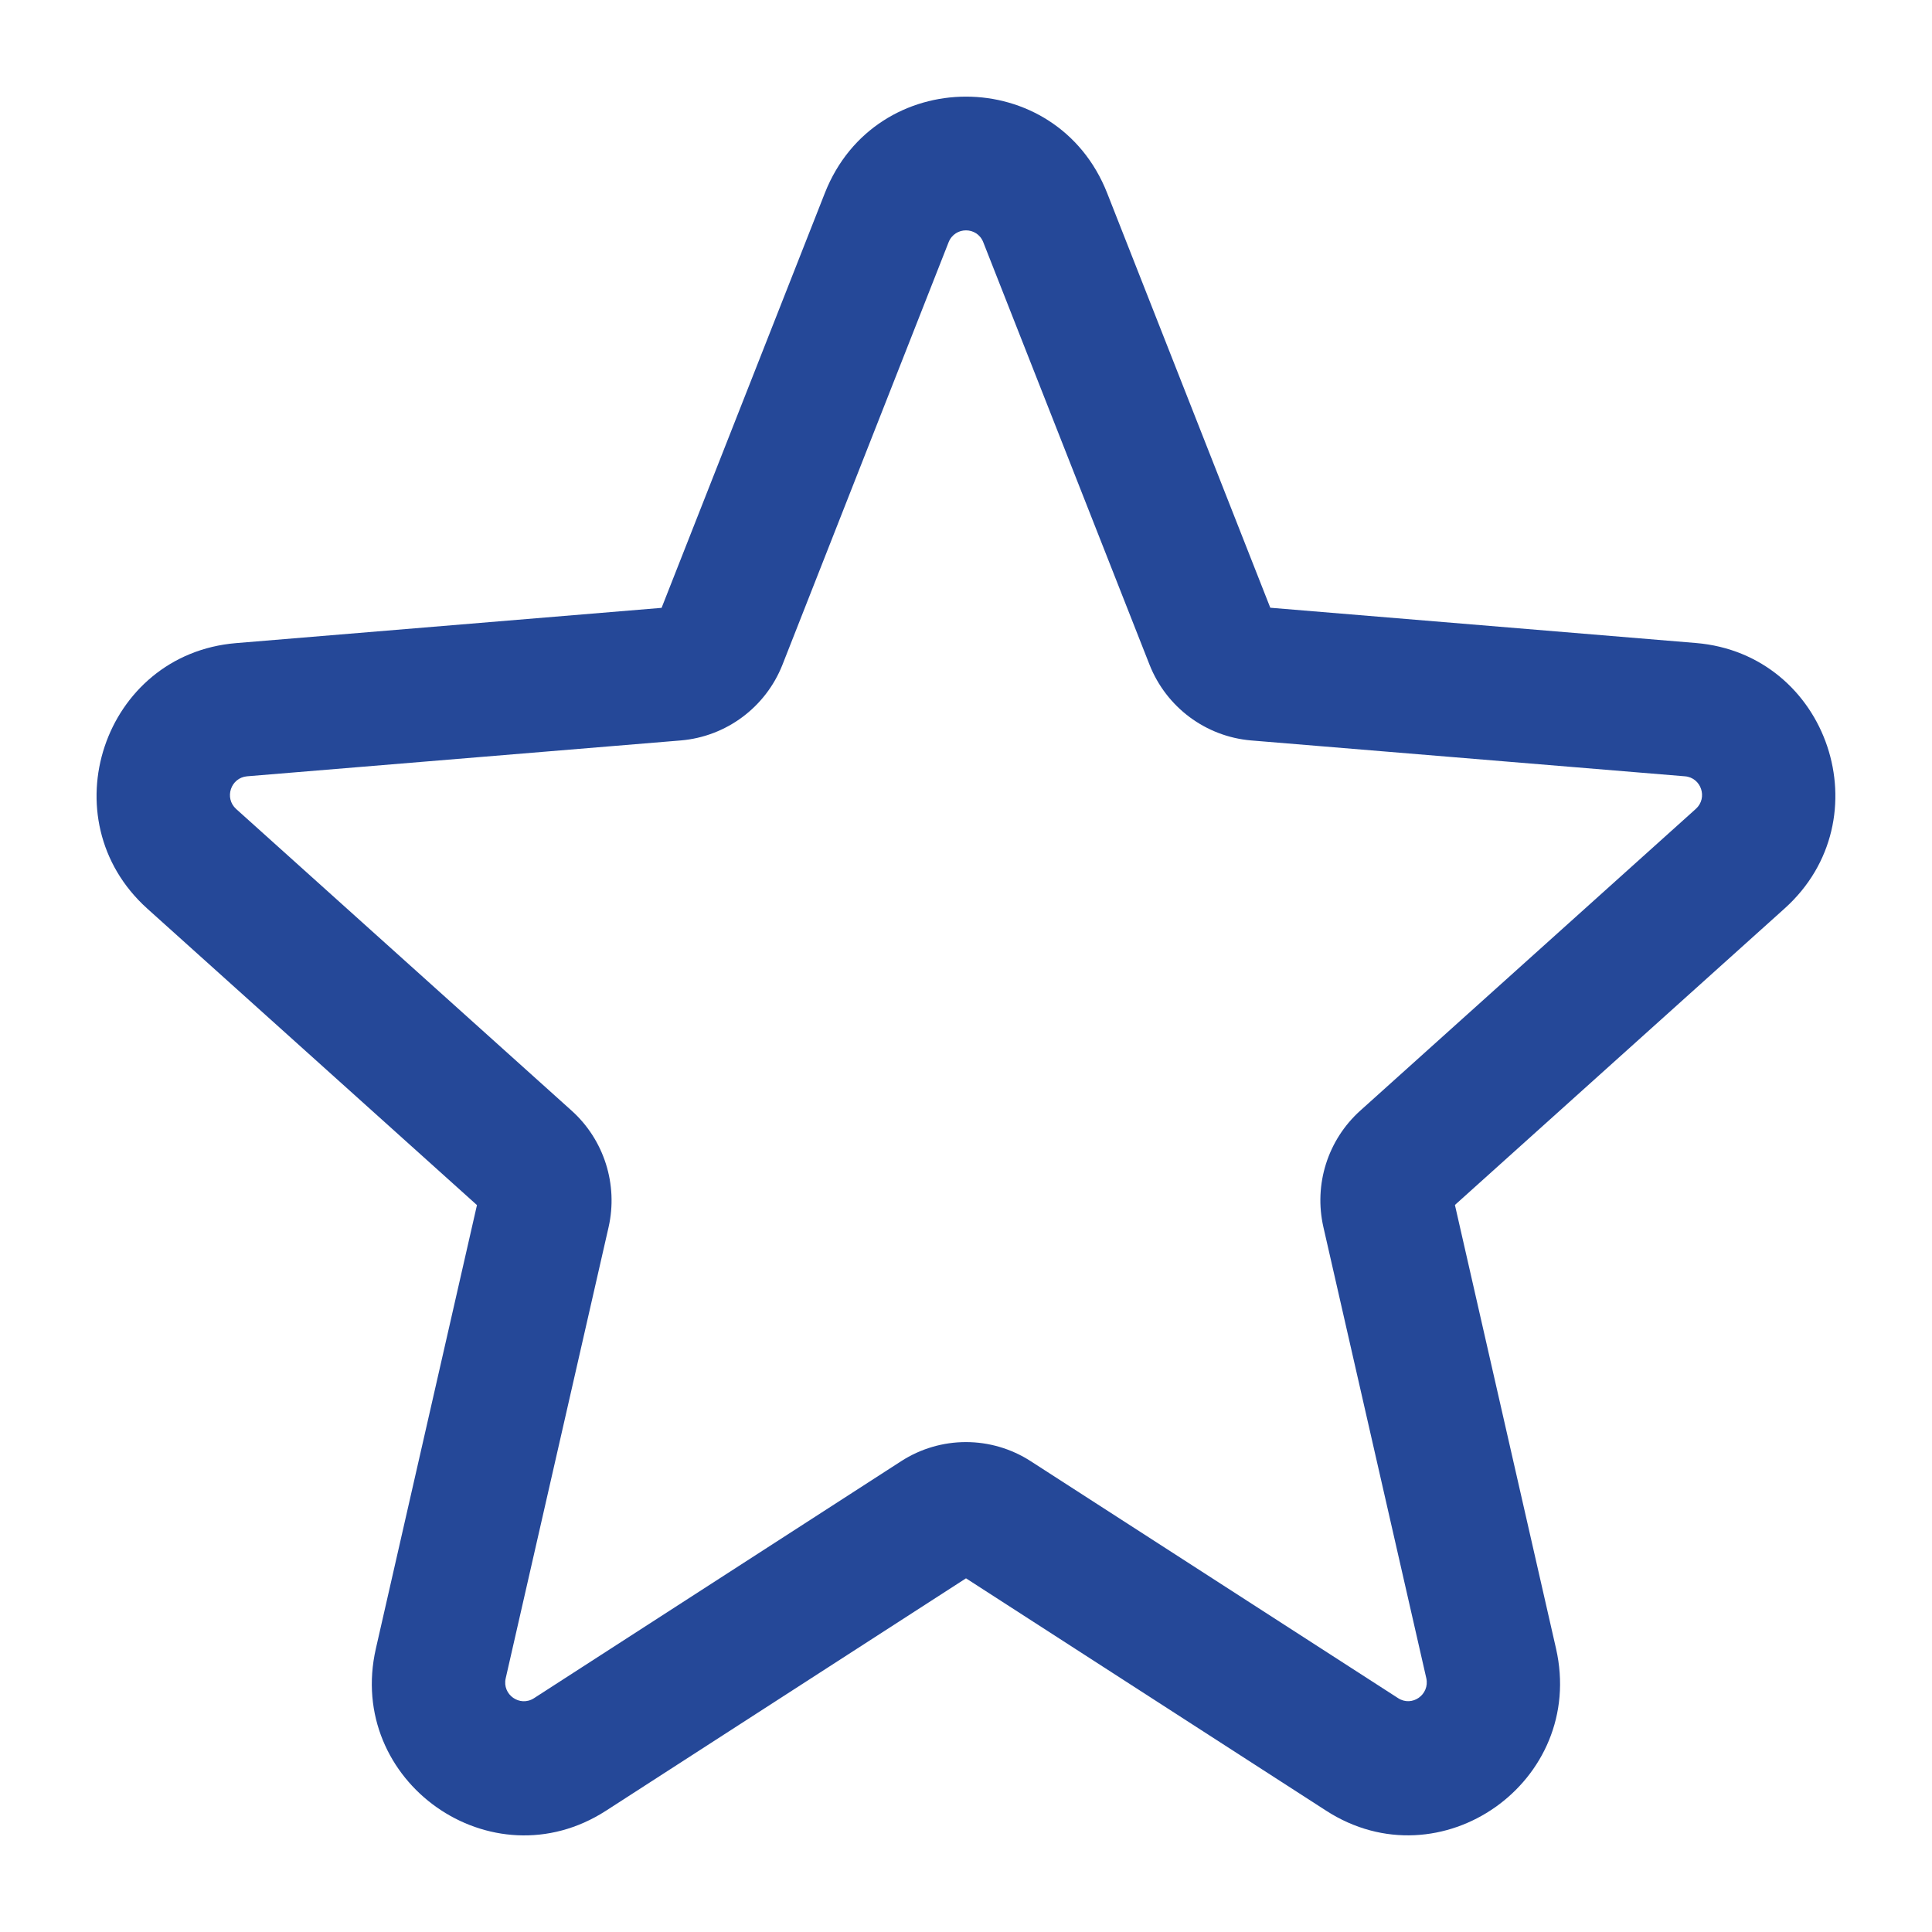
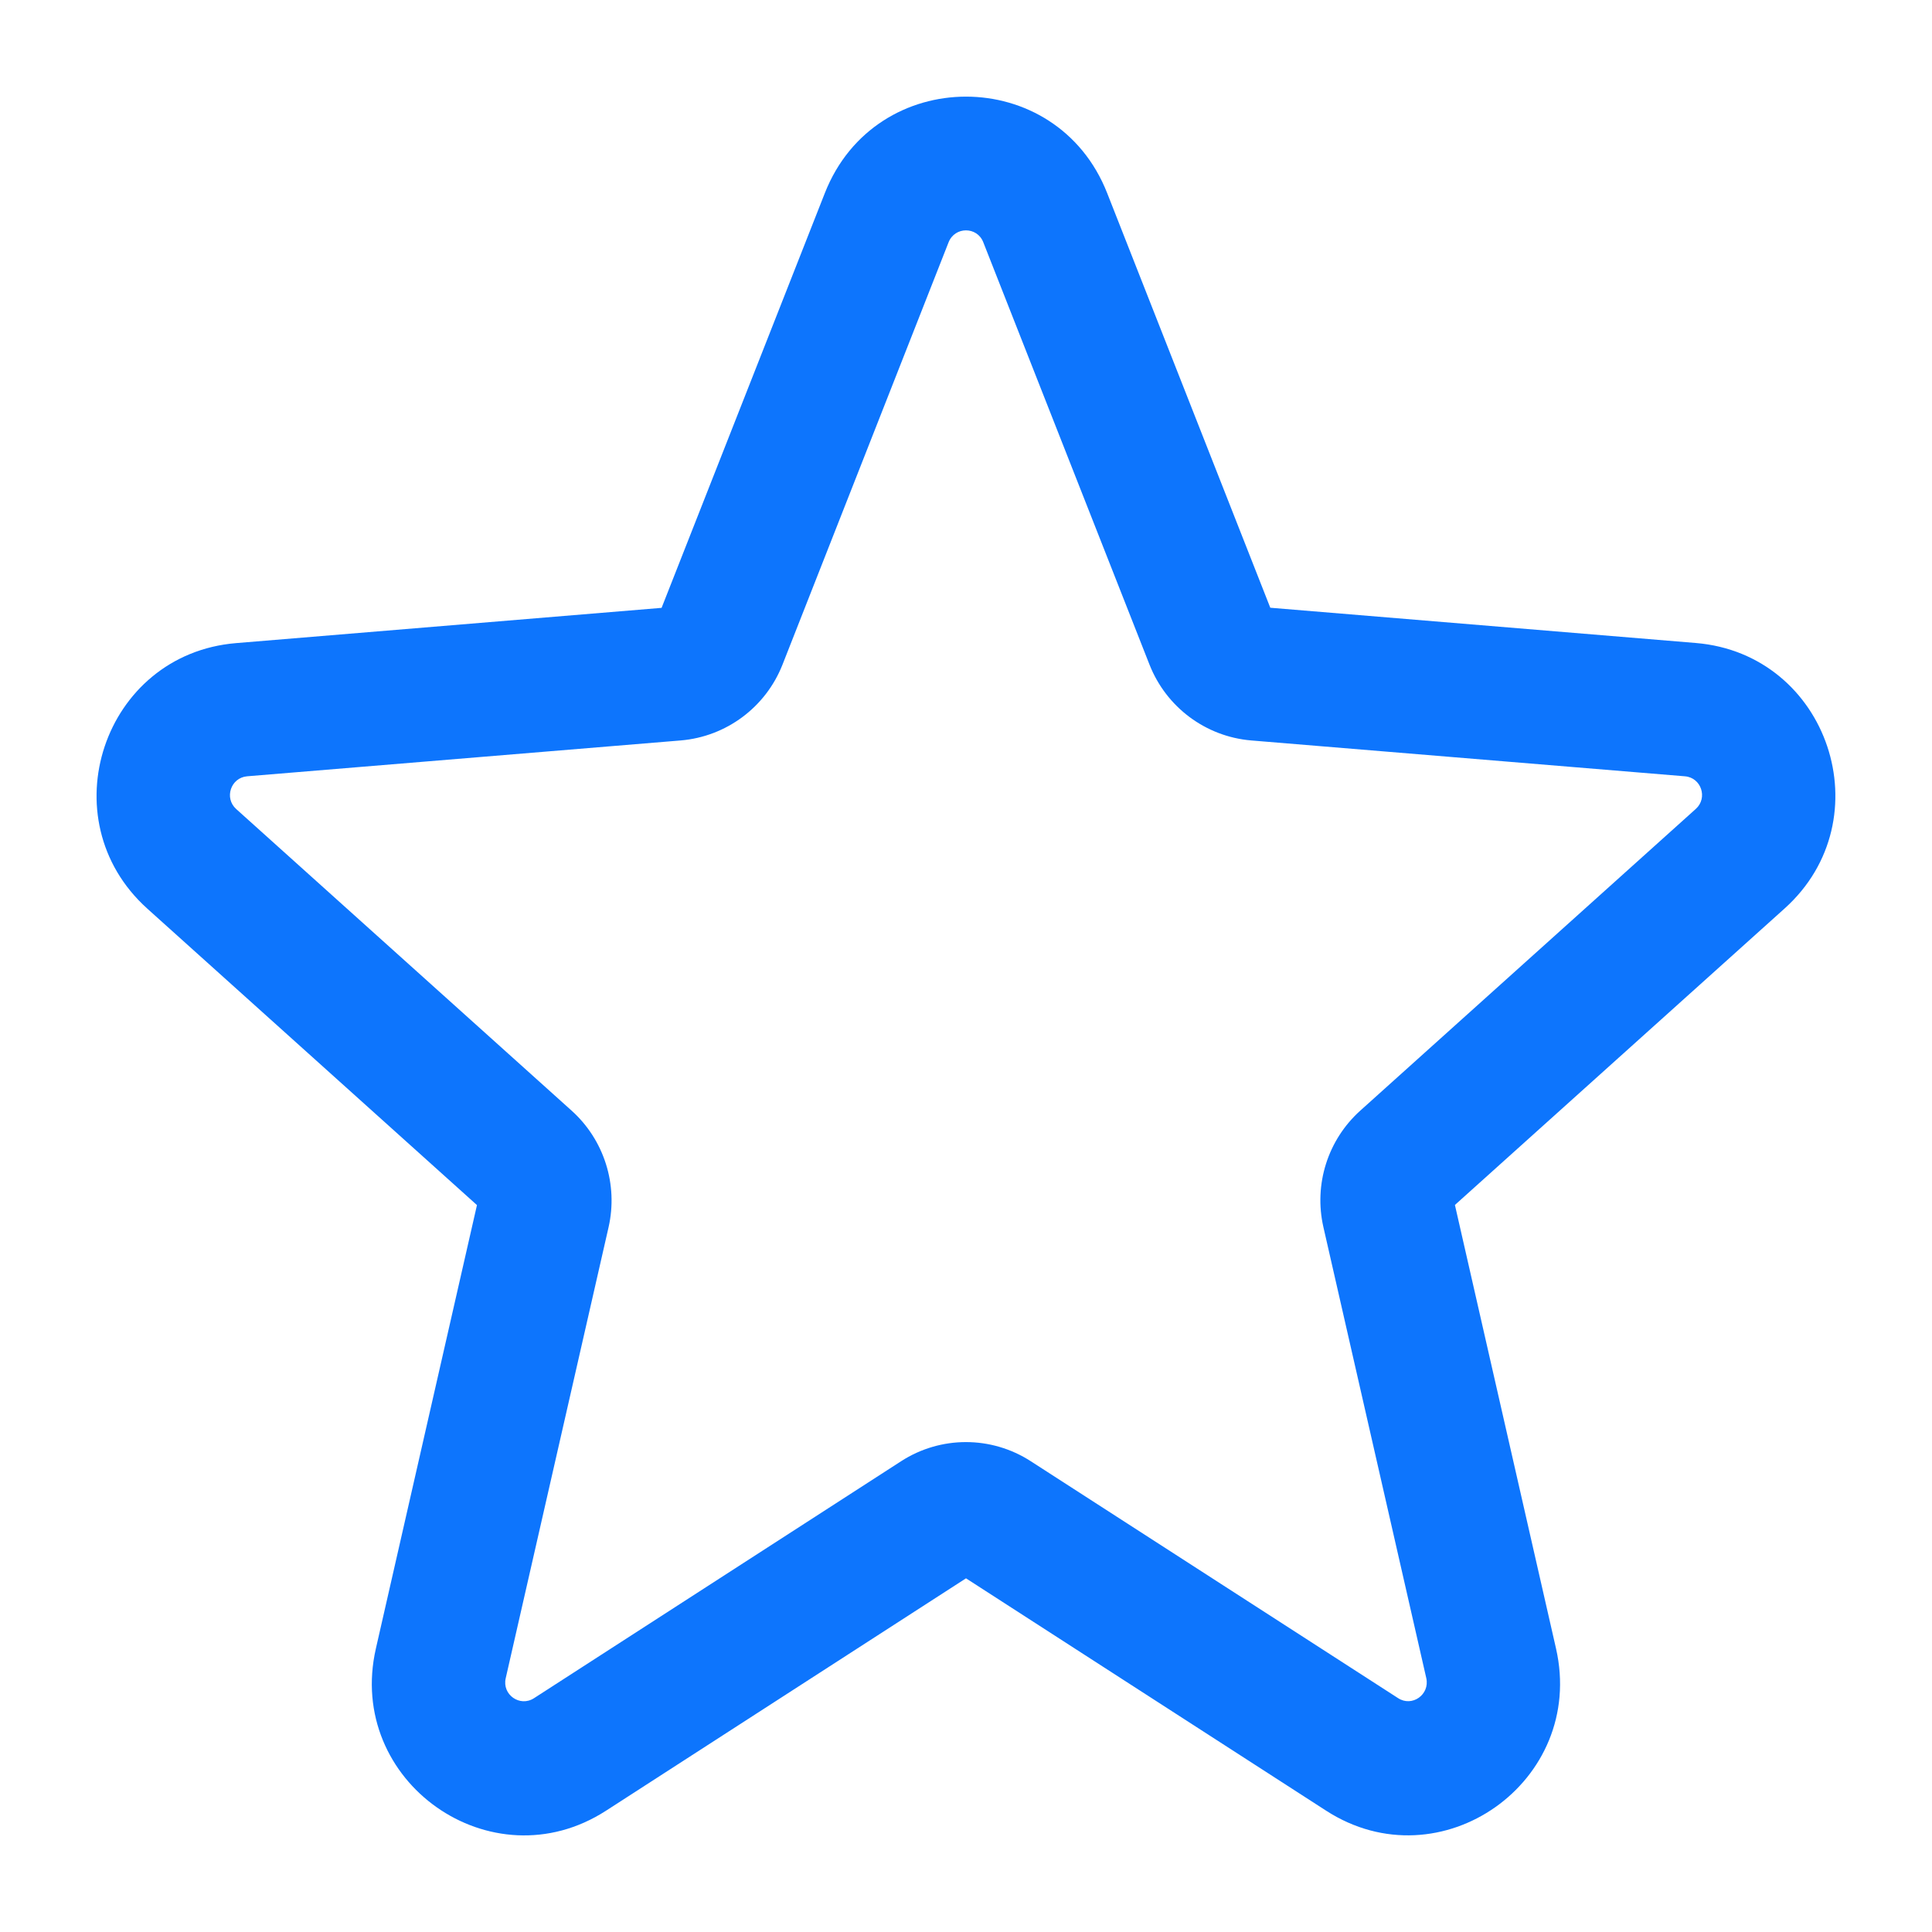
<svg xmlns="http://www.w3.org/2000/svg" width="16" height="16" viewBox="0 0 16 16" fill="none">
-   <path fill-rule="evenodd" clip-rule="evenodd" d="M6.831 1.599C7.25 0.534 8.75 0.534 9.169 1.599L10.52 5.033L14.044 5.325C15.144 5.416 15.602 6.785 14.779 7.524L12.049 9.979L12.886 13.651C13.138 14.754 11.929 15.607 10.982 14.995L8 13.071L5.018 14.996C4.07 15.607 2.861 14.754 3.113 13.652L3.95 9.98L1.22 7.525C0.398 6.785 0.855 5.417 1.955 5.326L5.479 5.034L6.831 1.599ZM8.143 2.006C8.092 1.875 7.908 1.875 7.856 2.006L6.48 5.505C6.341 5.857 6.015 6.1 5.638 6.132L2.046 6.429C1.911 6.441 1.855 6.609 1.956 6.7L4.734 9.198C5.003 9.44 5.12 9.81 5.04 10.163L4.188 13.899C4.157 14.034 4.305 14.139 4.422 14.064L7.463 12.101C7.79 11.89 8.209 11.89 8.536 12.101L11.578 14.063C11.694 14.139 11.842 14.034 11.812 13.898L10.96 10.163C10.879 9.809 10.996 9.44 11.265 9.198L14.044 6.699C14.145 6.608 14.089 6.44 13.954 6.429L10.361 6.132C9.985 6.1 9.659 5.857 9.52 5.505L8.143 2.006Z" fill="#254898" />
+   <path fill-rule="evenodd" clip-rule="evenodd" d="M6.831 1.599C7.25 0.534 8.75 0.534 9.169 1.599L10.52 5.033L14.044 5.325C15.144 5.416 15.602 6.785 14.779 7.524L12.049 9.979L12.886 13.651C13.138 14.754 11.929 15.607 10.982 14.995L8 13.071L5.018 14.996C4.07 15.607 2.861 14.754 3.113 13.652L3.95 9.98L1.22 7.525C0.398 6.785 0.855 5.417 1.955 5.326L5.479 5.034L6.831 1.599ZM8.143 2.006C8.092 1.875 7.908 1.875 7.856 2.006L6.48 5.505C6.341 5.857 6.015 6.1 5.638 6.132L2.046 6.429C1.911 6.441 1.855 6.609 1.956 6.7L4.734 9.198C5.003 9.44 5.12 9.81 5.04 10.163L4.188 13.899C4.157 14.034 4.305 14.139 4.422 14.064L7.463 12.101C7.79 11.89 8.209 11.89 8.536 12.101L11.578 14.063C11.694 14.139 11.842 14.034 11.812 13.898L10.96 10.163C10.879 9.809 10.996 9.44 11.265 9.198L14.044 6.699C14.145 6.608 14.089 6.44 13.954 6.429L10.361 6.132C9.985 6.1 9.659 5.857 9.52 5.505L8.143 2.006Z" fill="#0D75FD" />
</svg>
